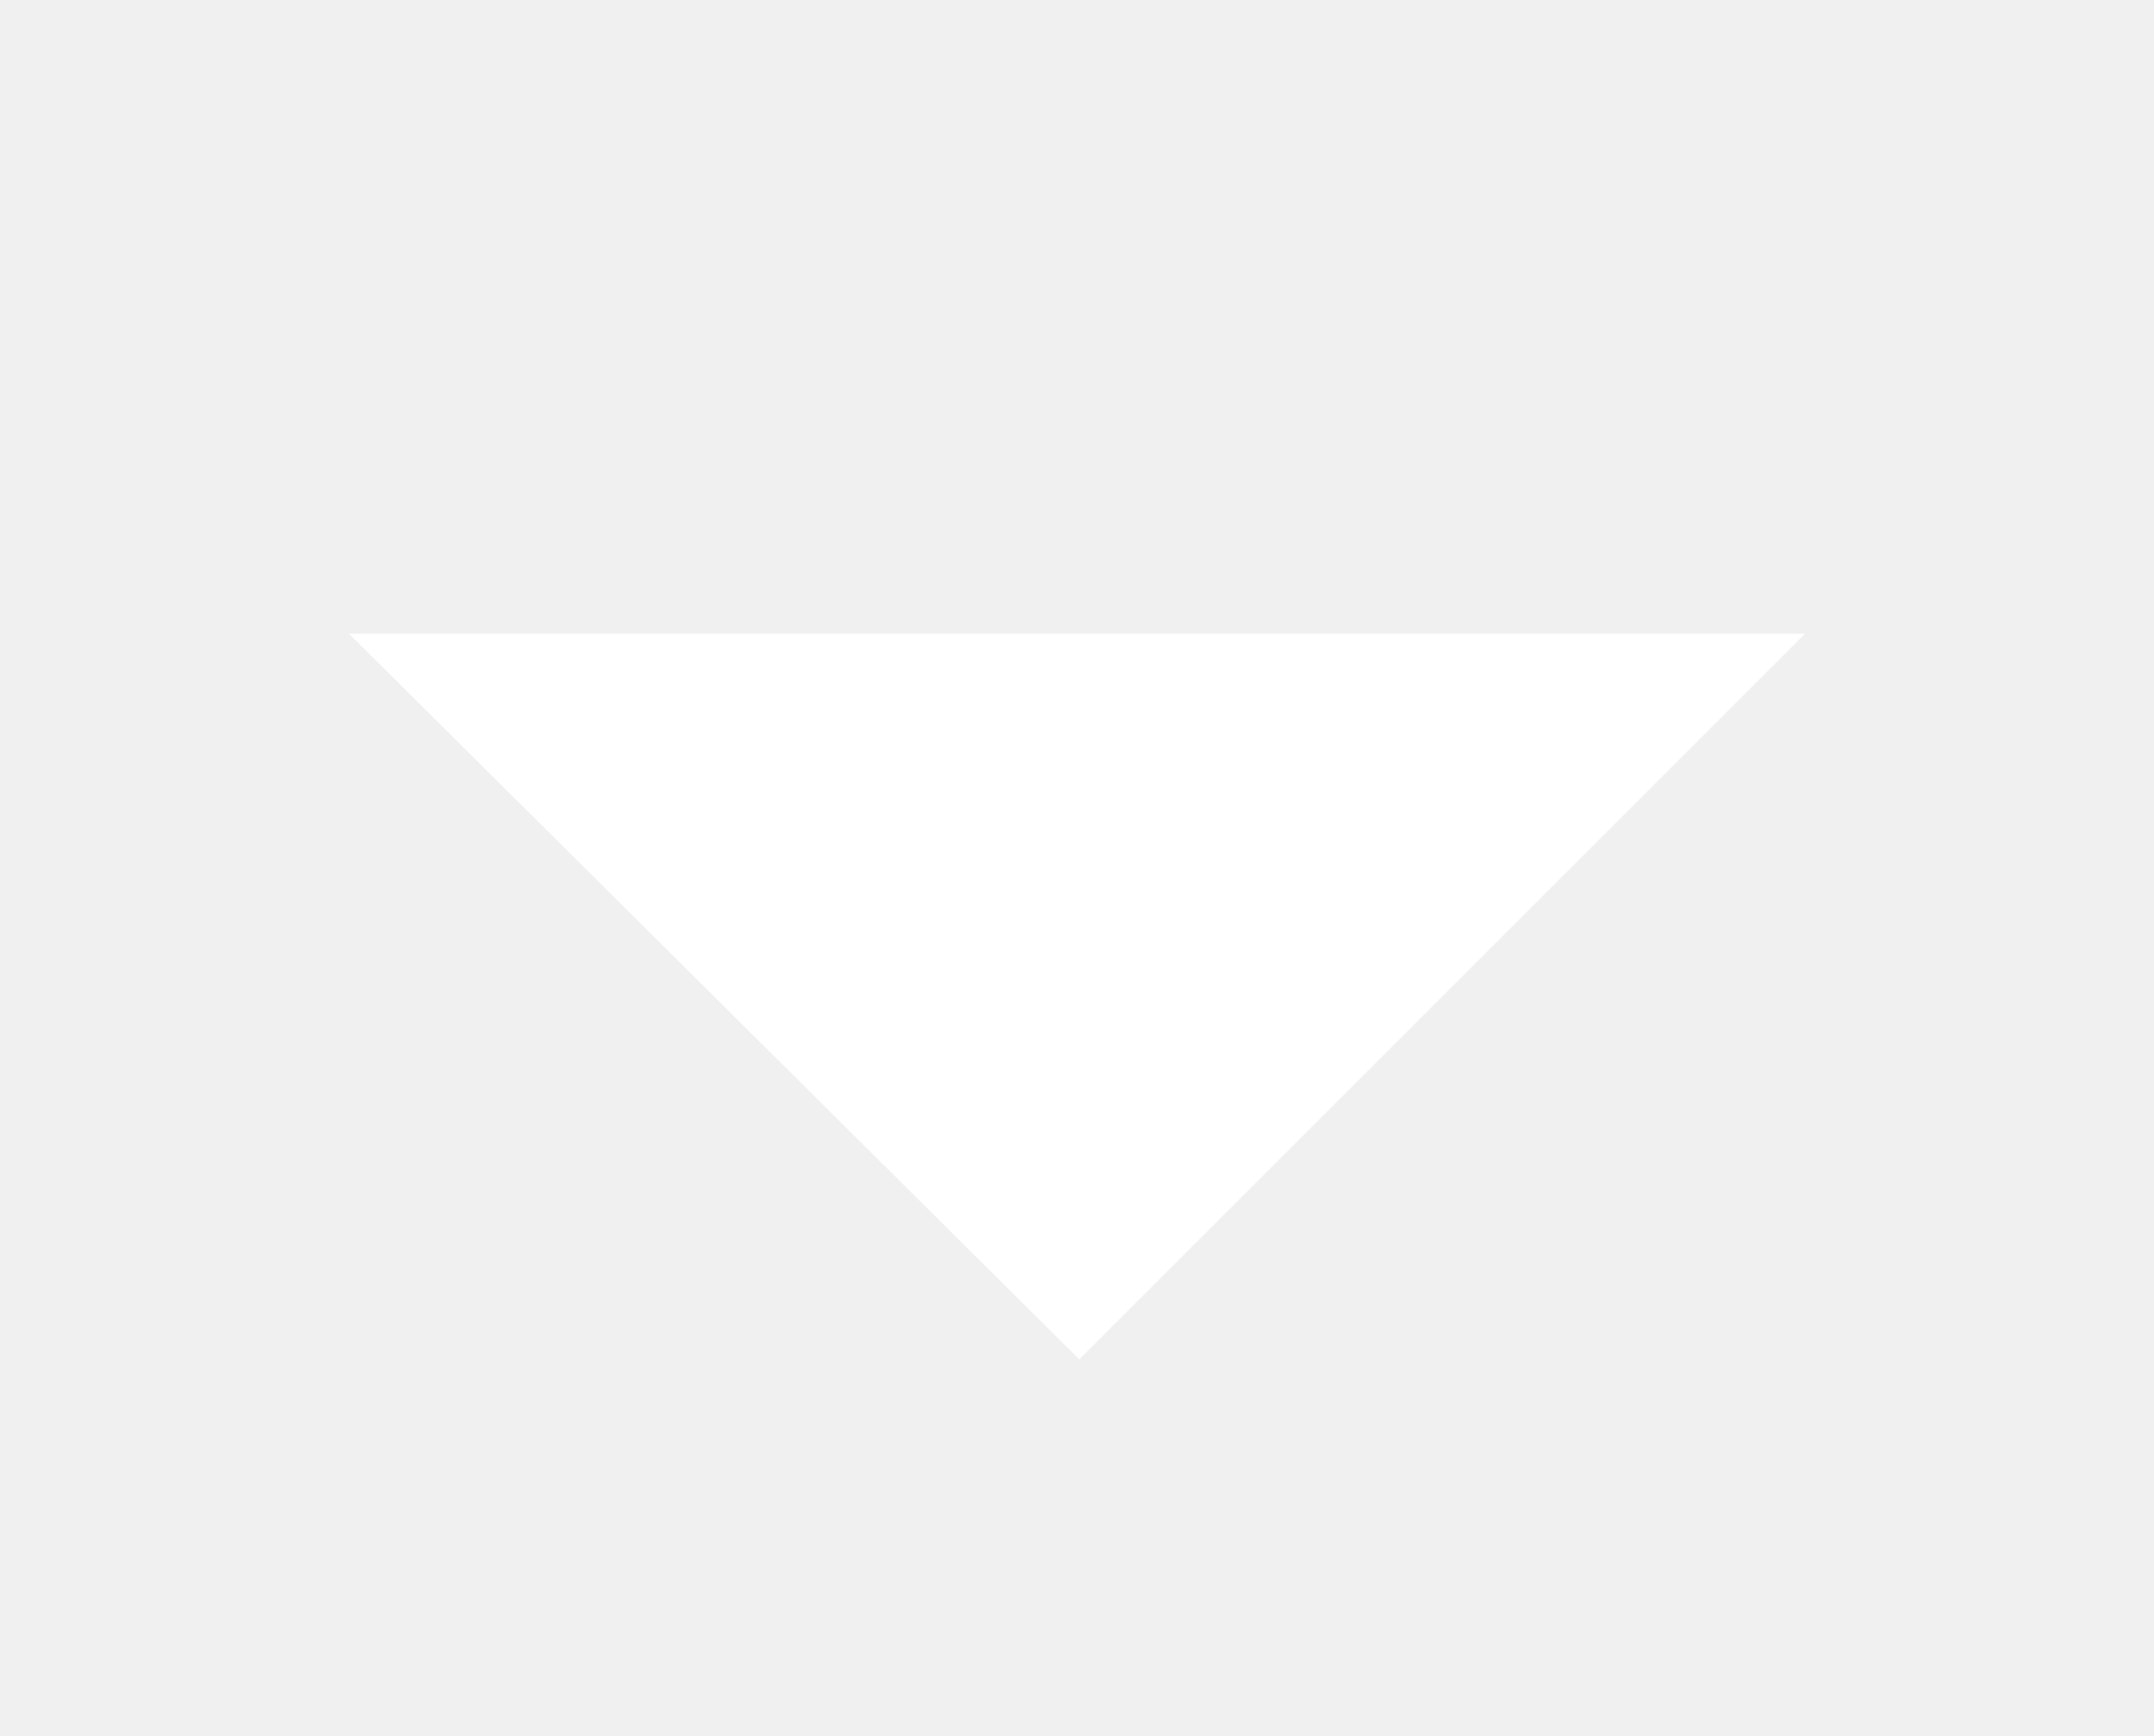
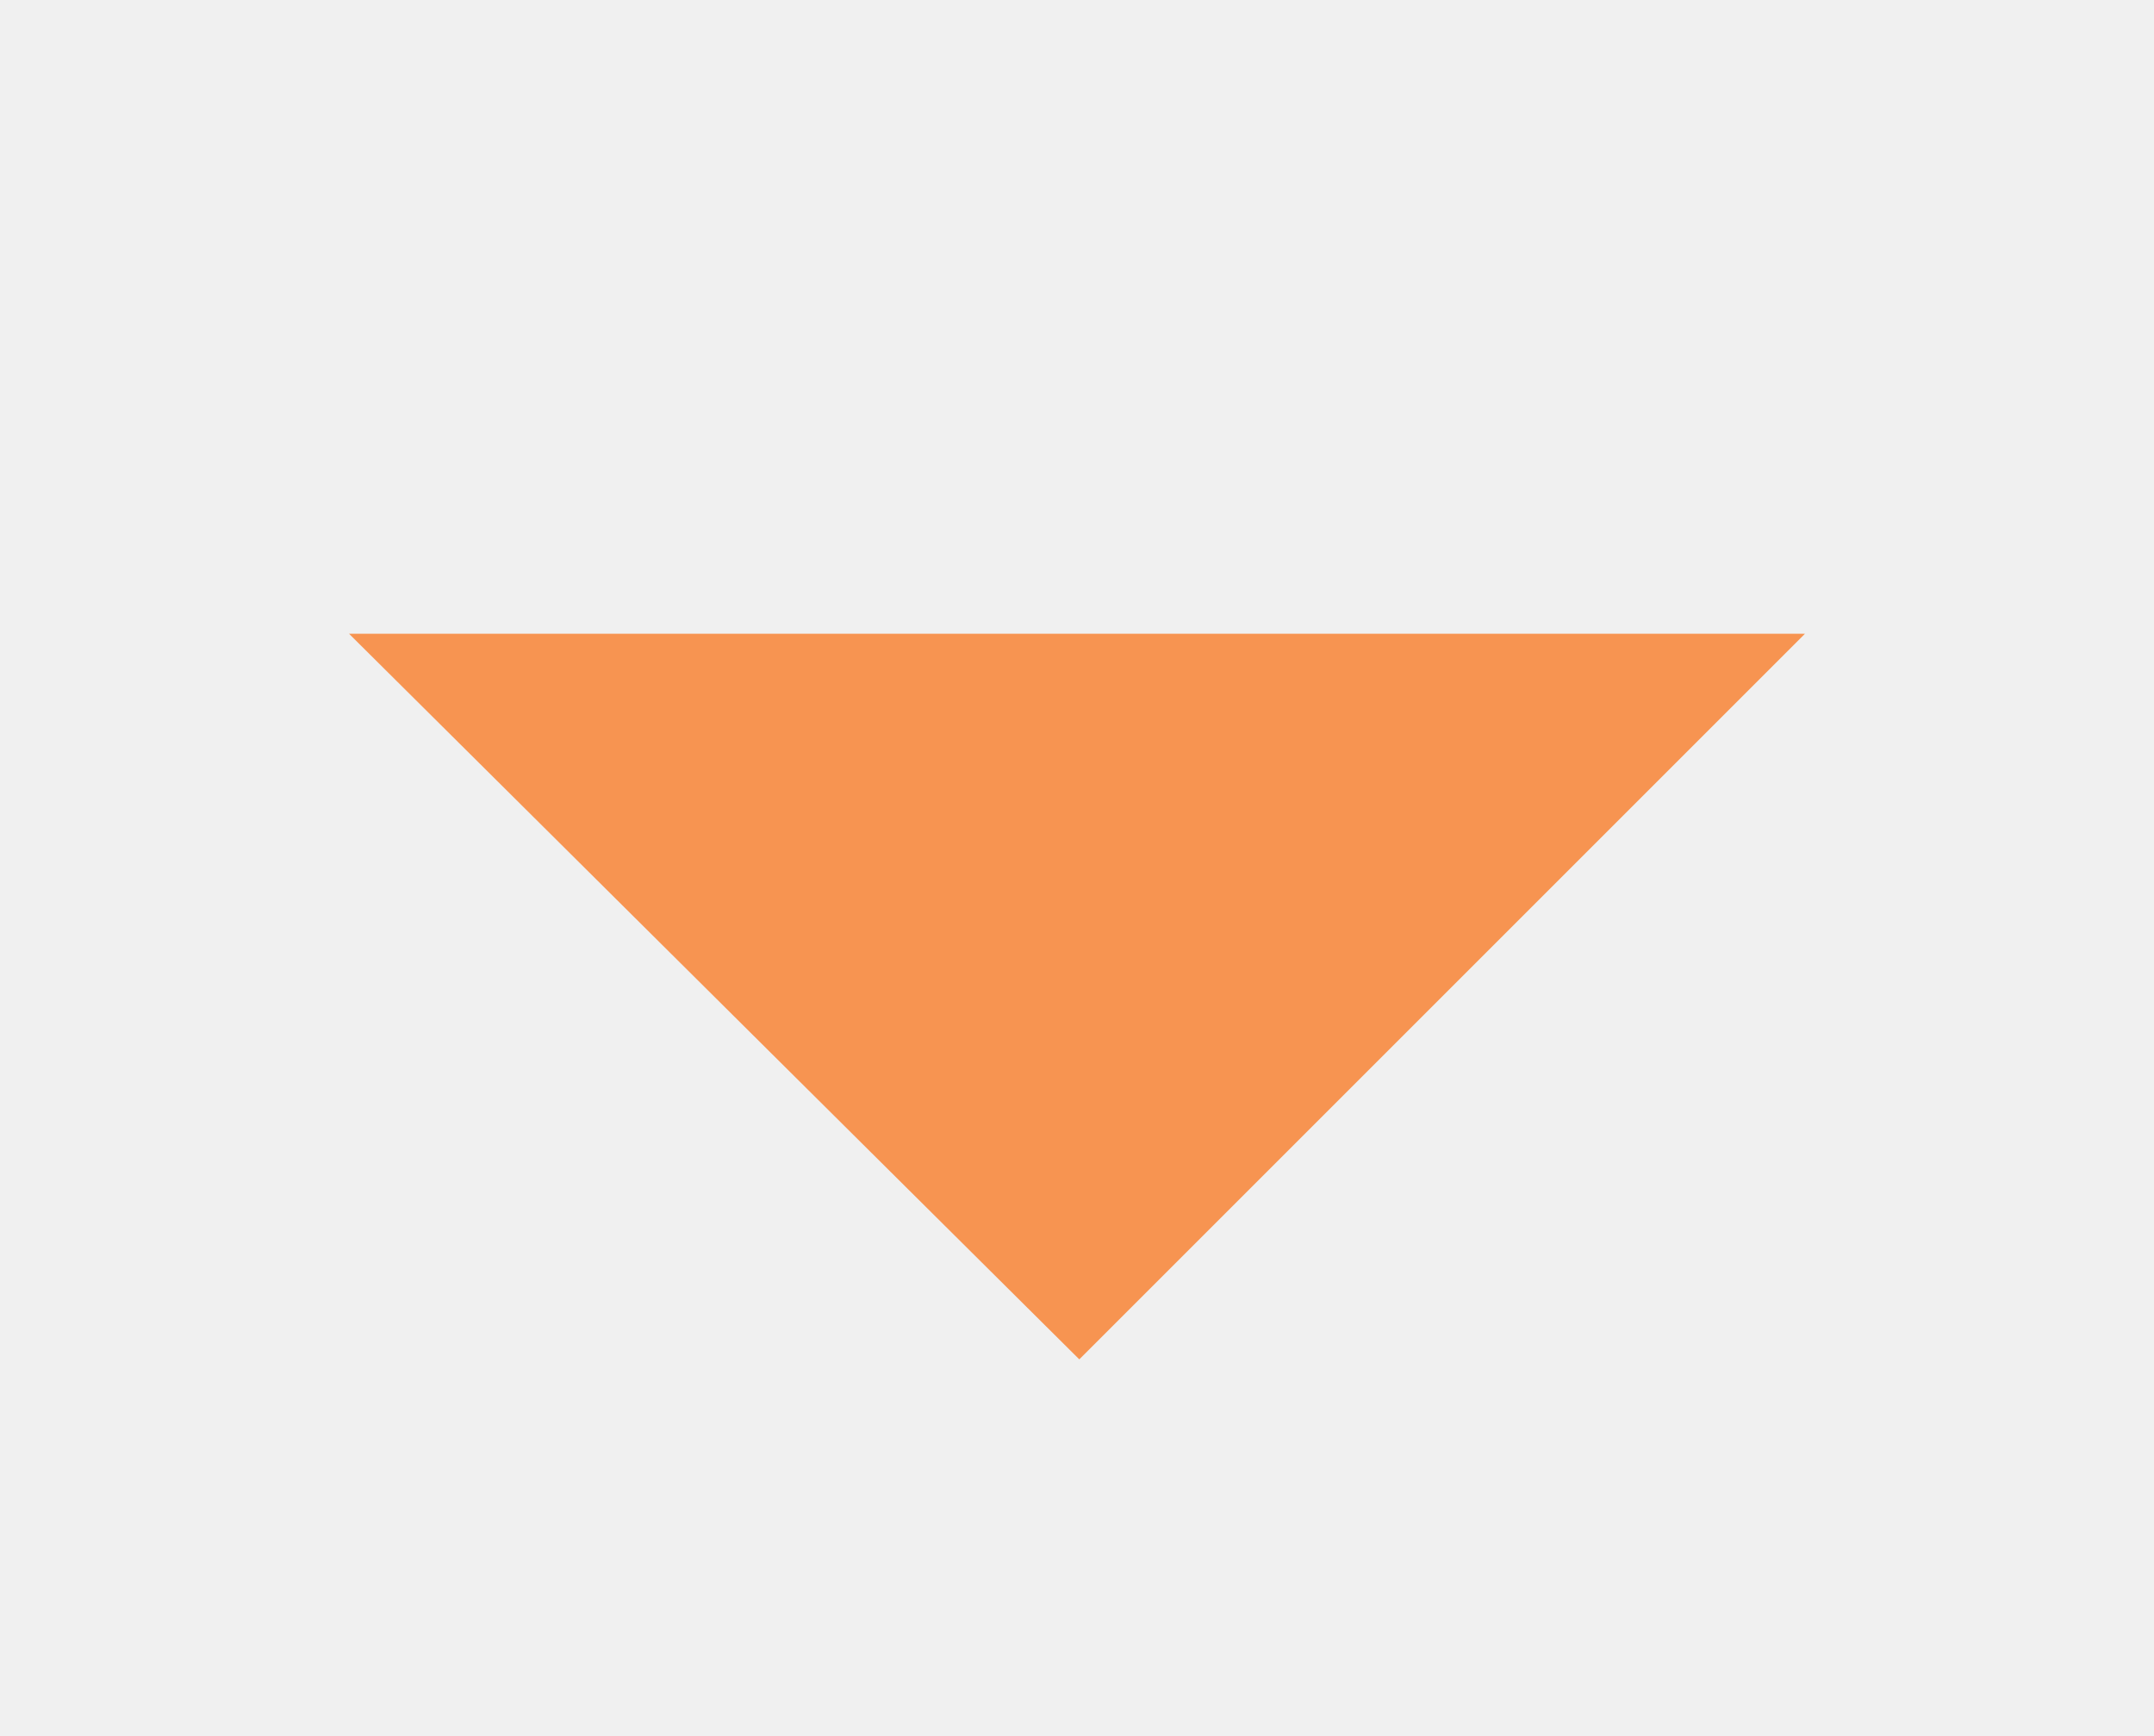
<svg xmlns="http://www.w3.org/2000/svg" version="1.1" id="Layer_1" x="0px" y="0px" viewBox="0 0 46.9 37.8" style="enable-background:new 0 0 46.9 37.8;" xml:space="preserve">
  <style type="text/css">
- 	.st0{fill:#FFFFFF;}
+ 	.st0{fill:#F79451;}
</style>
  <polygon class="st0" points="39.3,13.8 23.5,29.6 7.6,13.8 " />
</svg>
